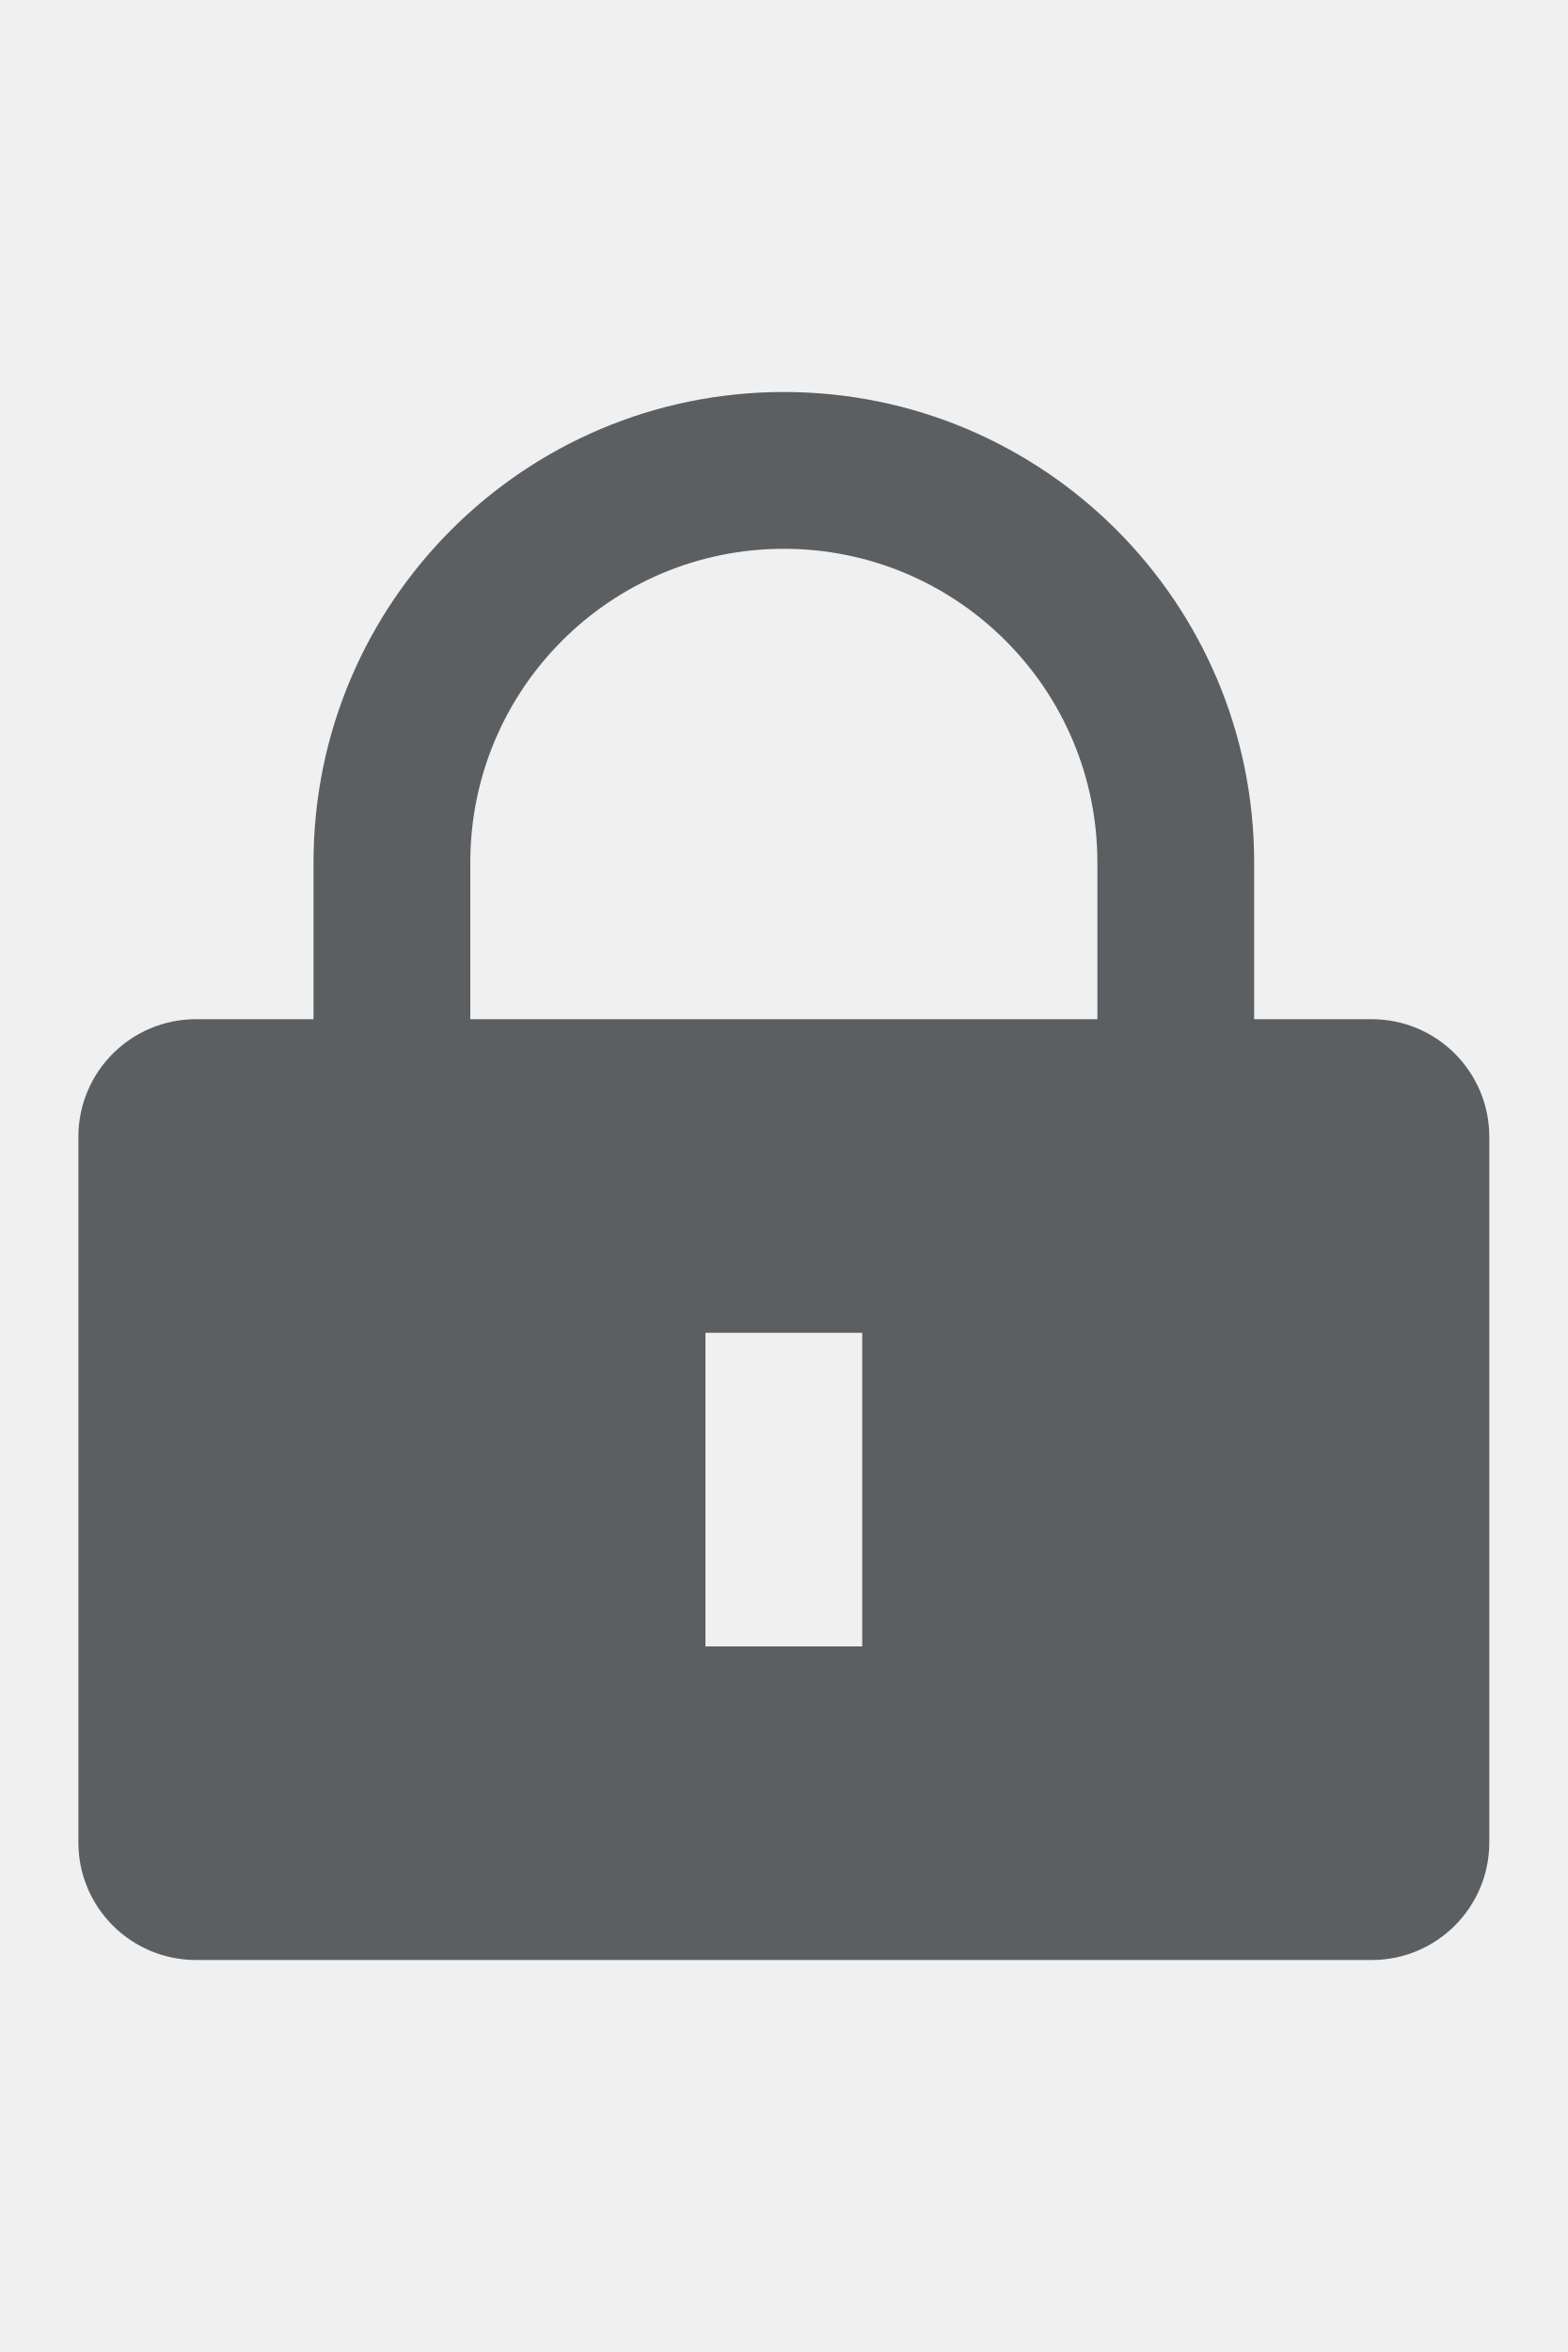
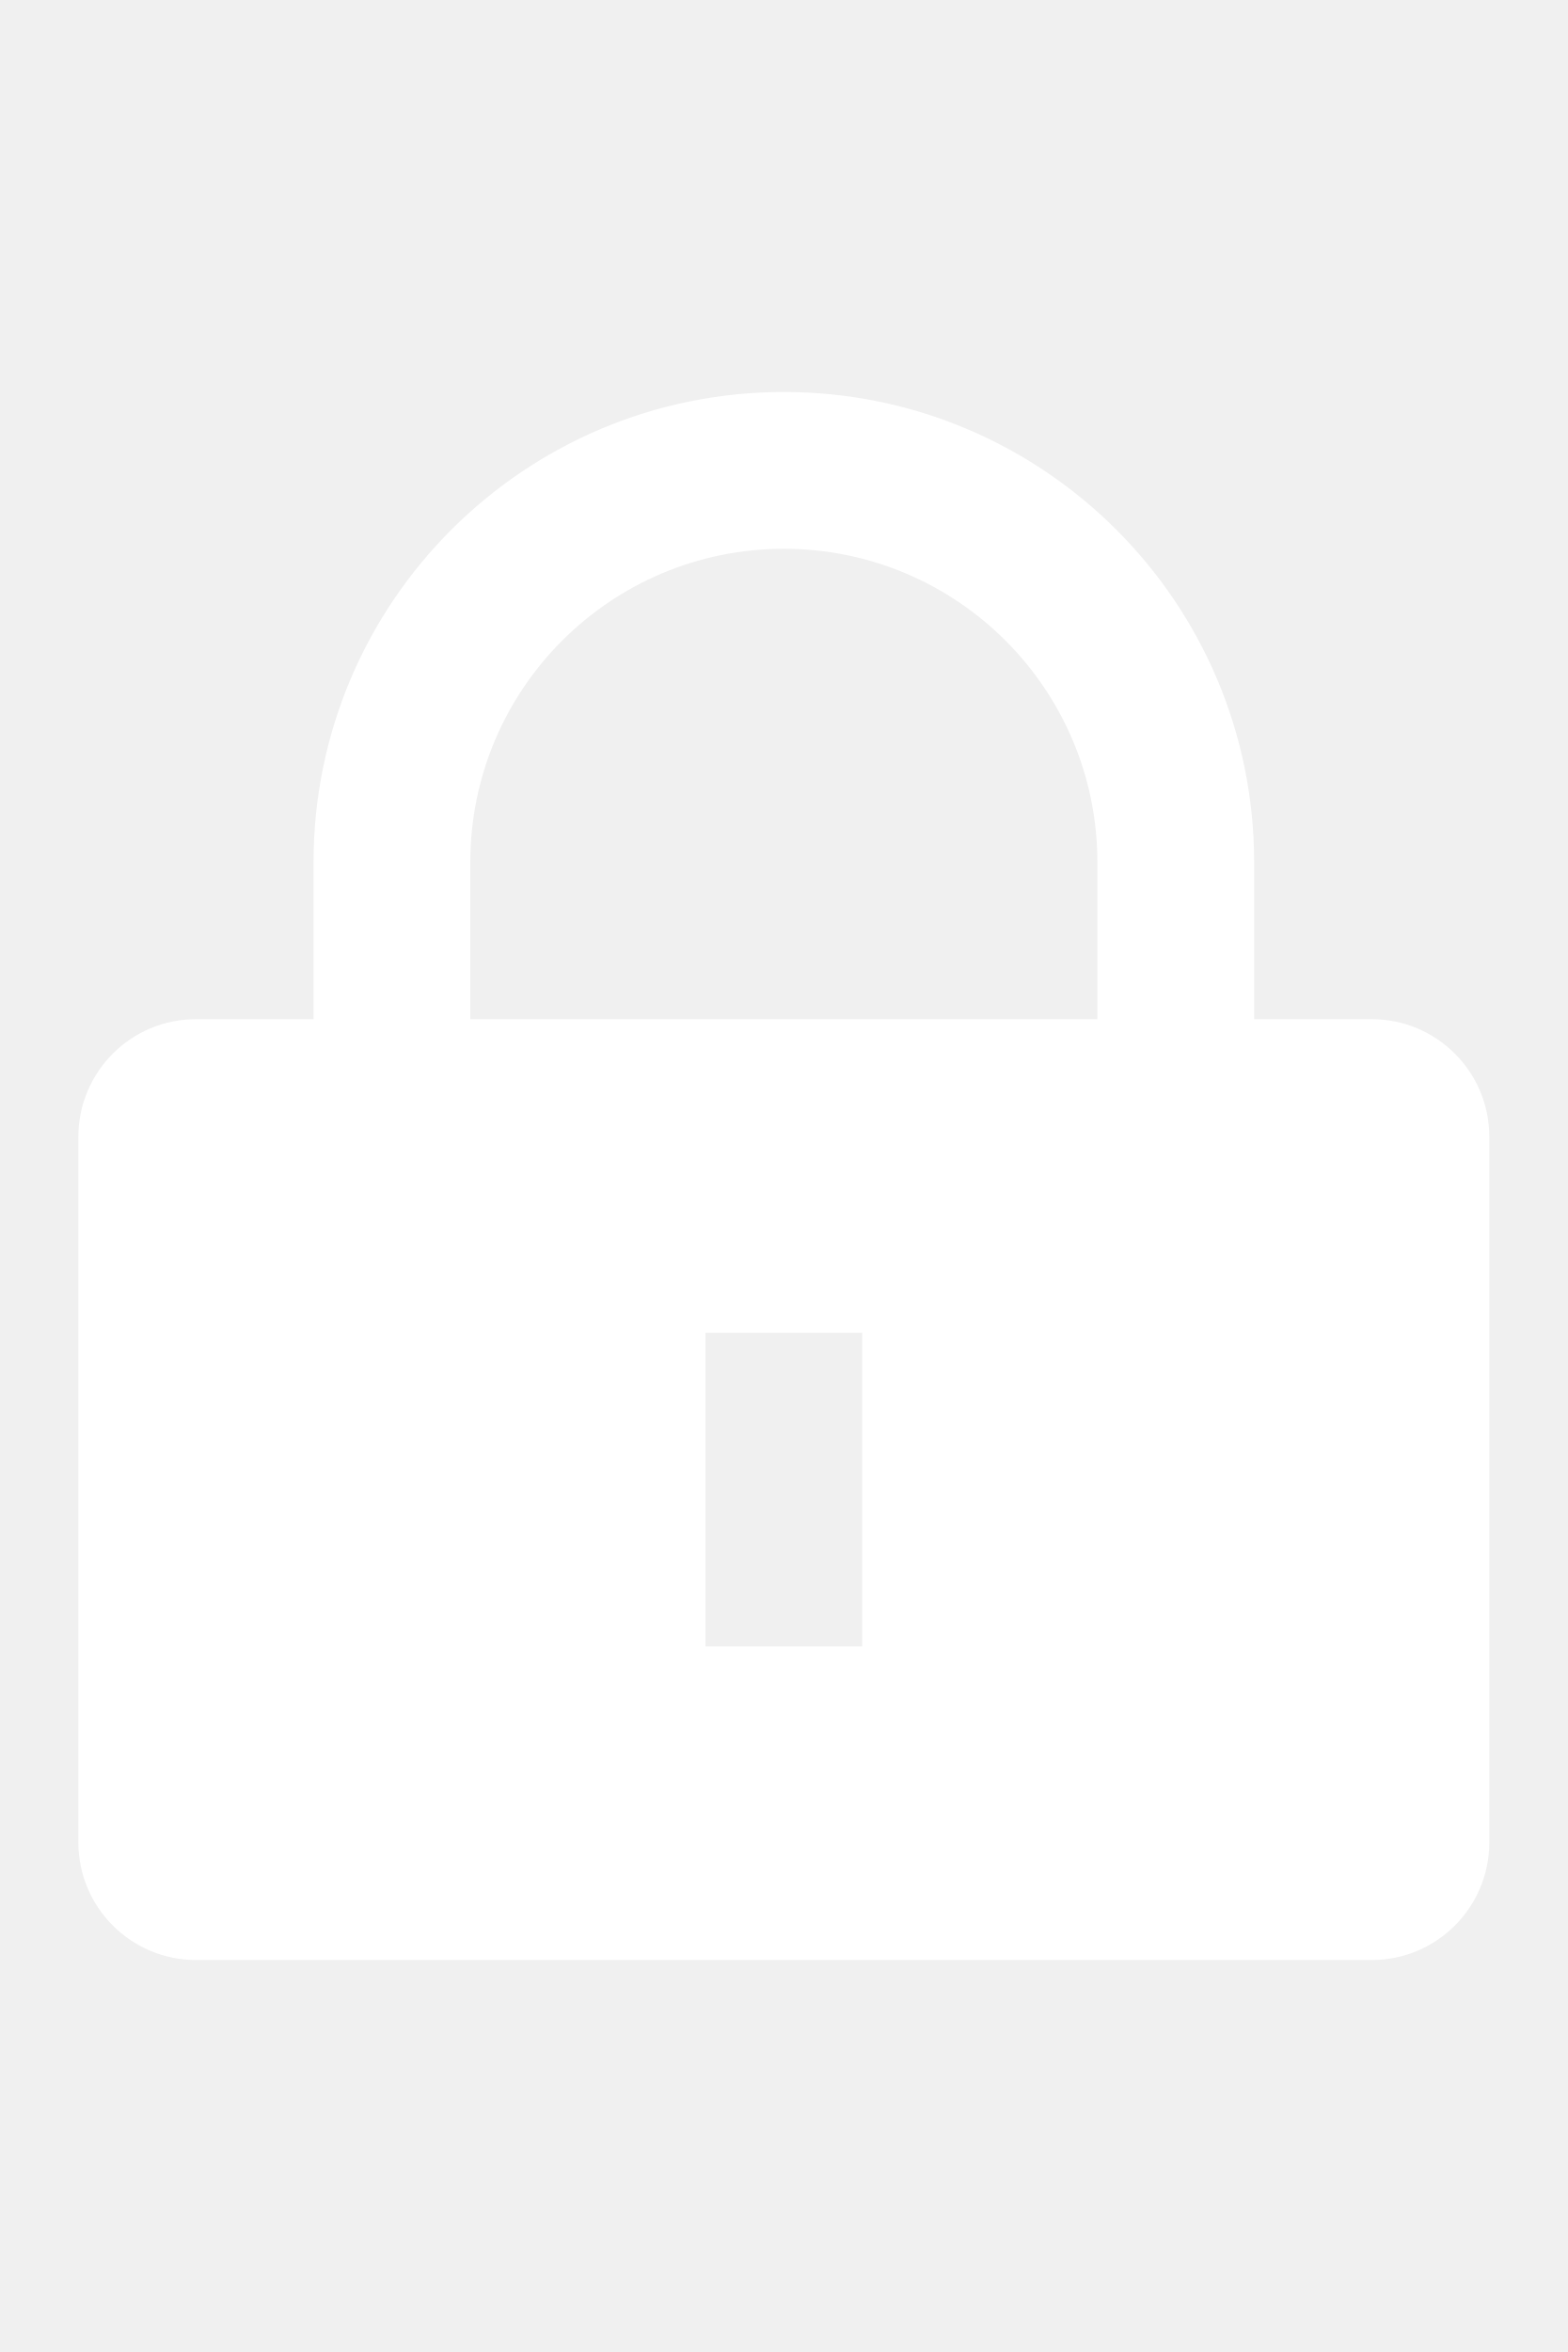
<svg xmlns="http://www.w3.org/2000/svg" width="80px" height="120px" viewBox="0 0 20 20">
-   <path fill-rule="evenodd" d="M4 6v2H2.5A1.5 1.5 0 001 9.5v9A1.5 1.5 0 002.5 20h15a1.5 1.5 0 001.5-1.5v-9A1.5 1.5 0 0017.5 8H16V6A6 6 0 004 6zm6-4a4 4 0 00-4 4v2h8V6a4 4 0 00-4-4zm1 14v-4H9v4h2z" fill="#5C5F62" />
+   <path fill-rule="evenodd" d="M4 6v2H2.5A1.5 1.5 0 001 9.5v9A1.5 1.5 0 002.5 20h15a1.5 1.5 0 001.5-1.5v-9A1.5 1.5 0 0017.5 8H16V6A6 6 0 004 6zm6-4a4 4 0 00-4 4v2h8V6a4 4 0 00-4-4zm1 14v-4H9v4h2z" fill="#fff" />
</svg>
